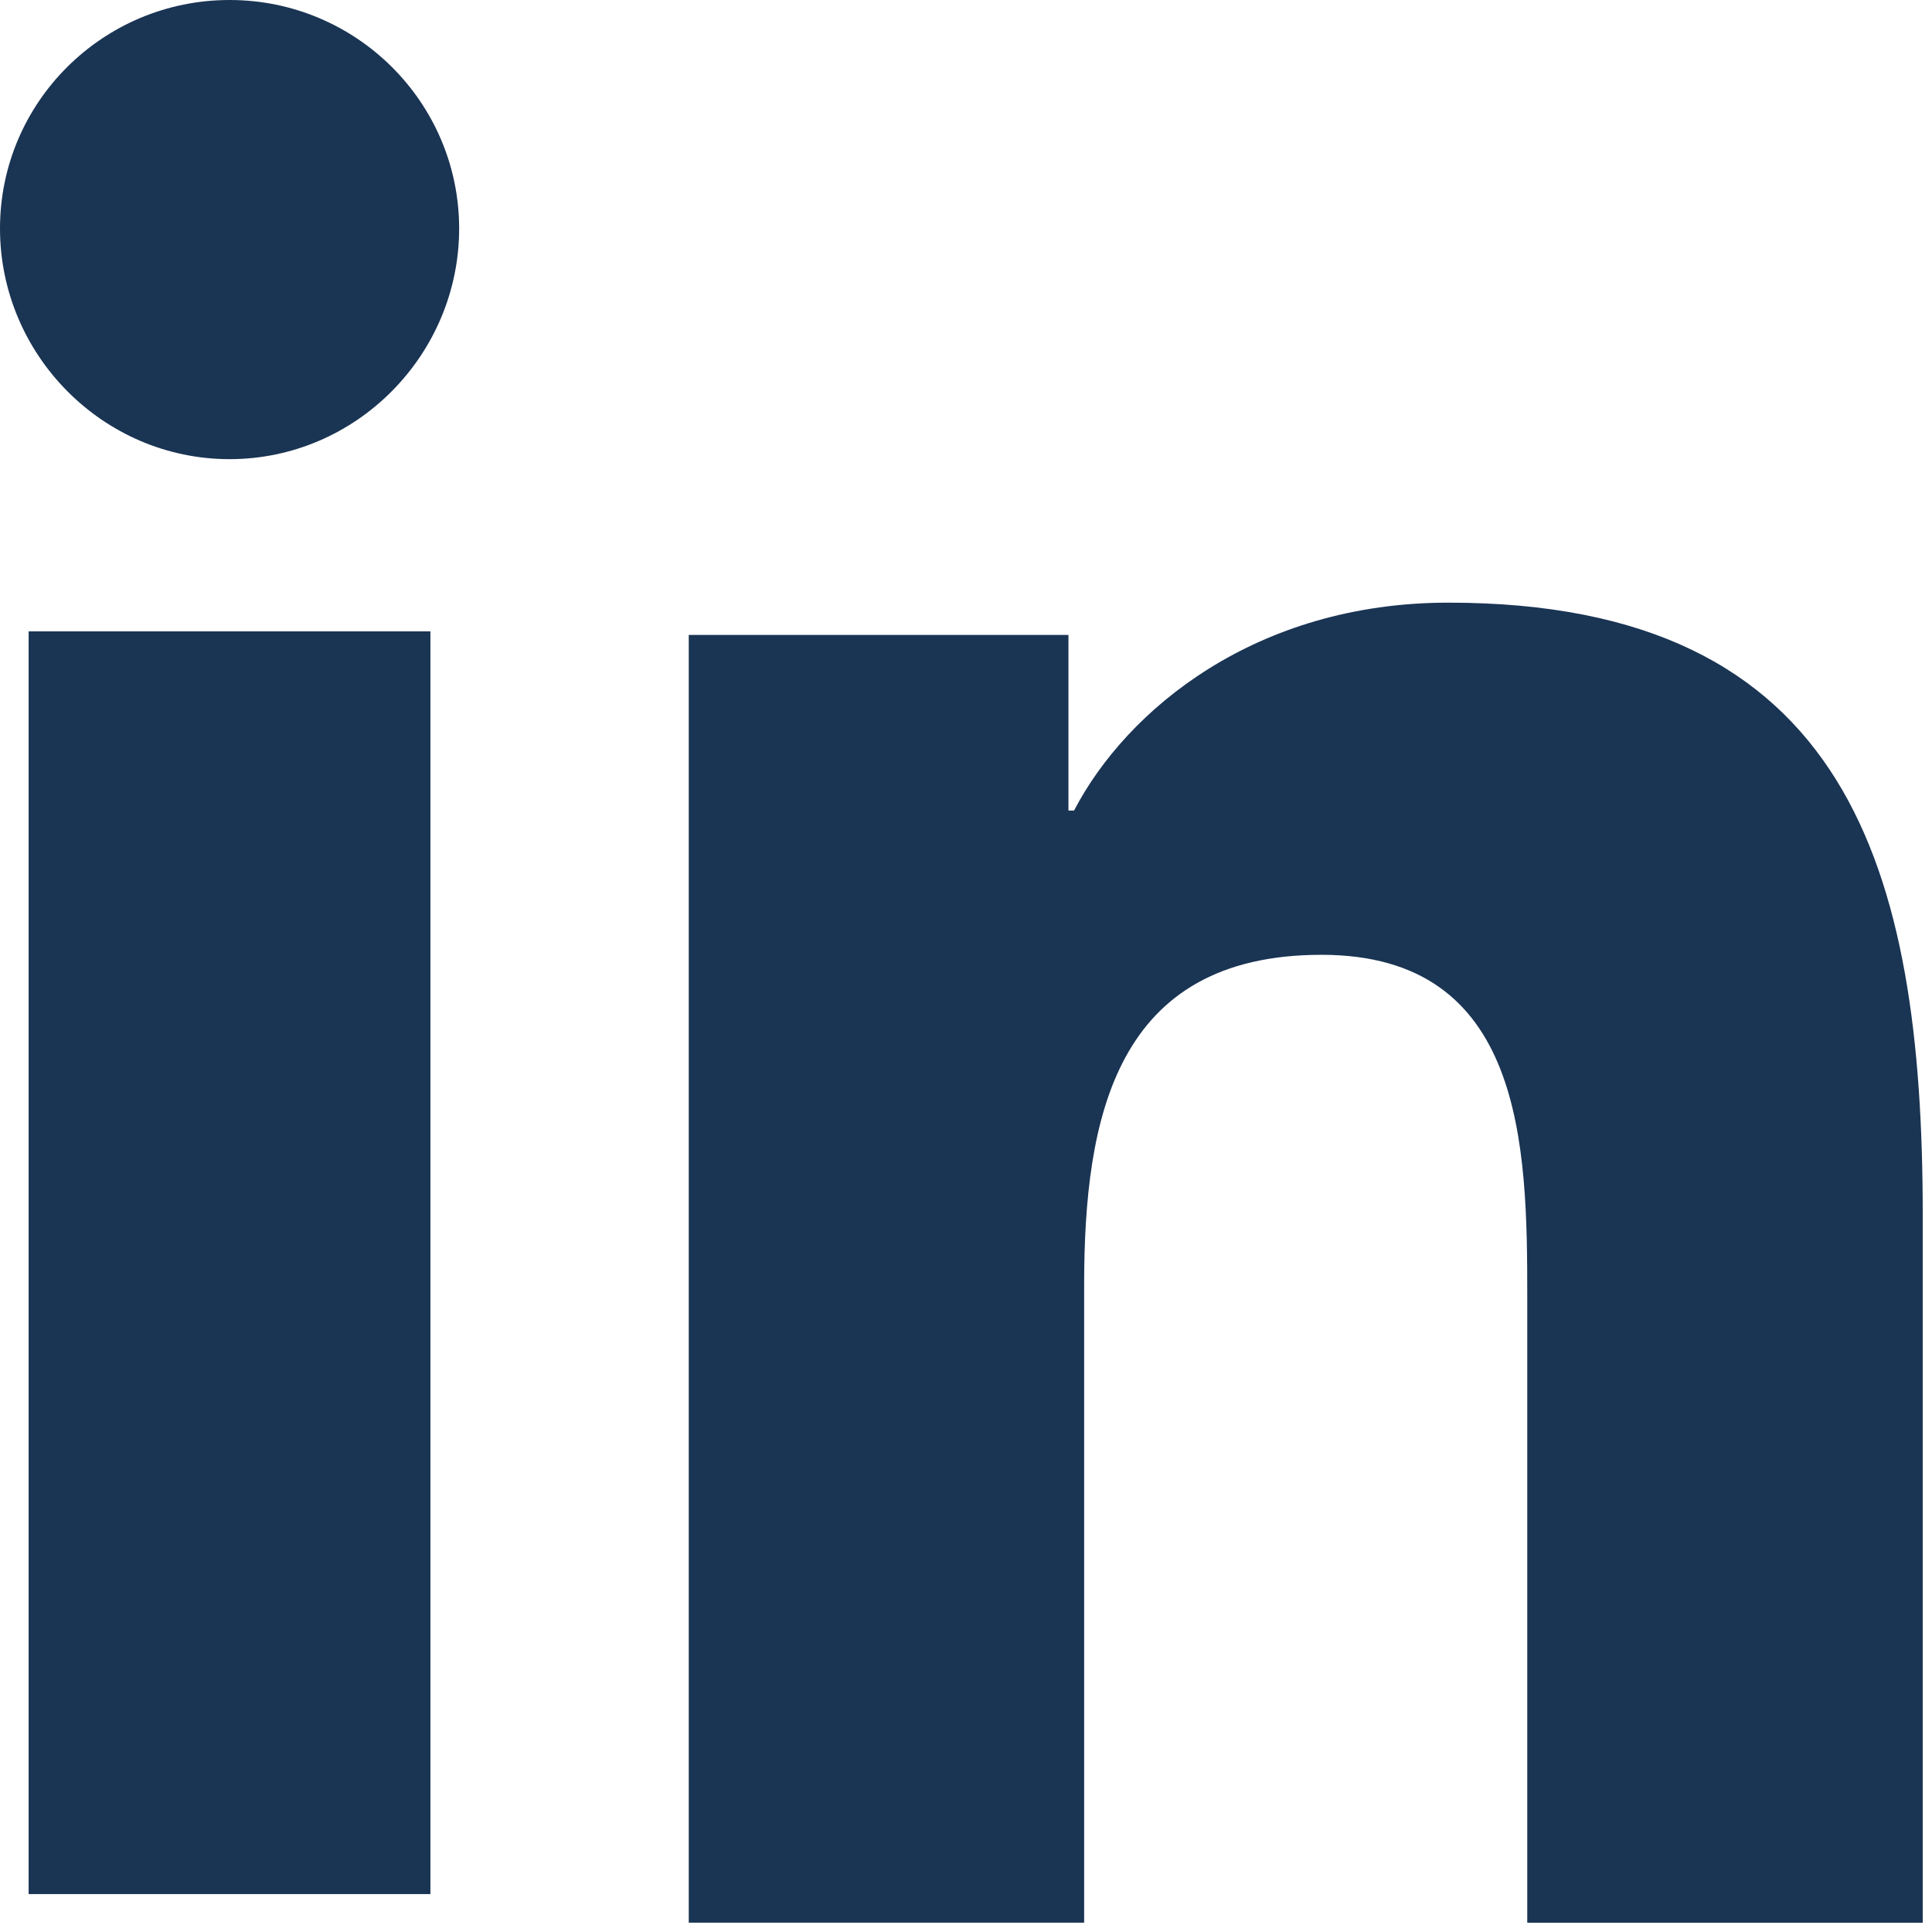
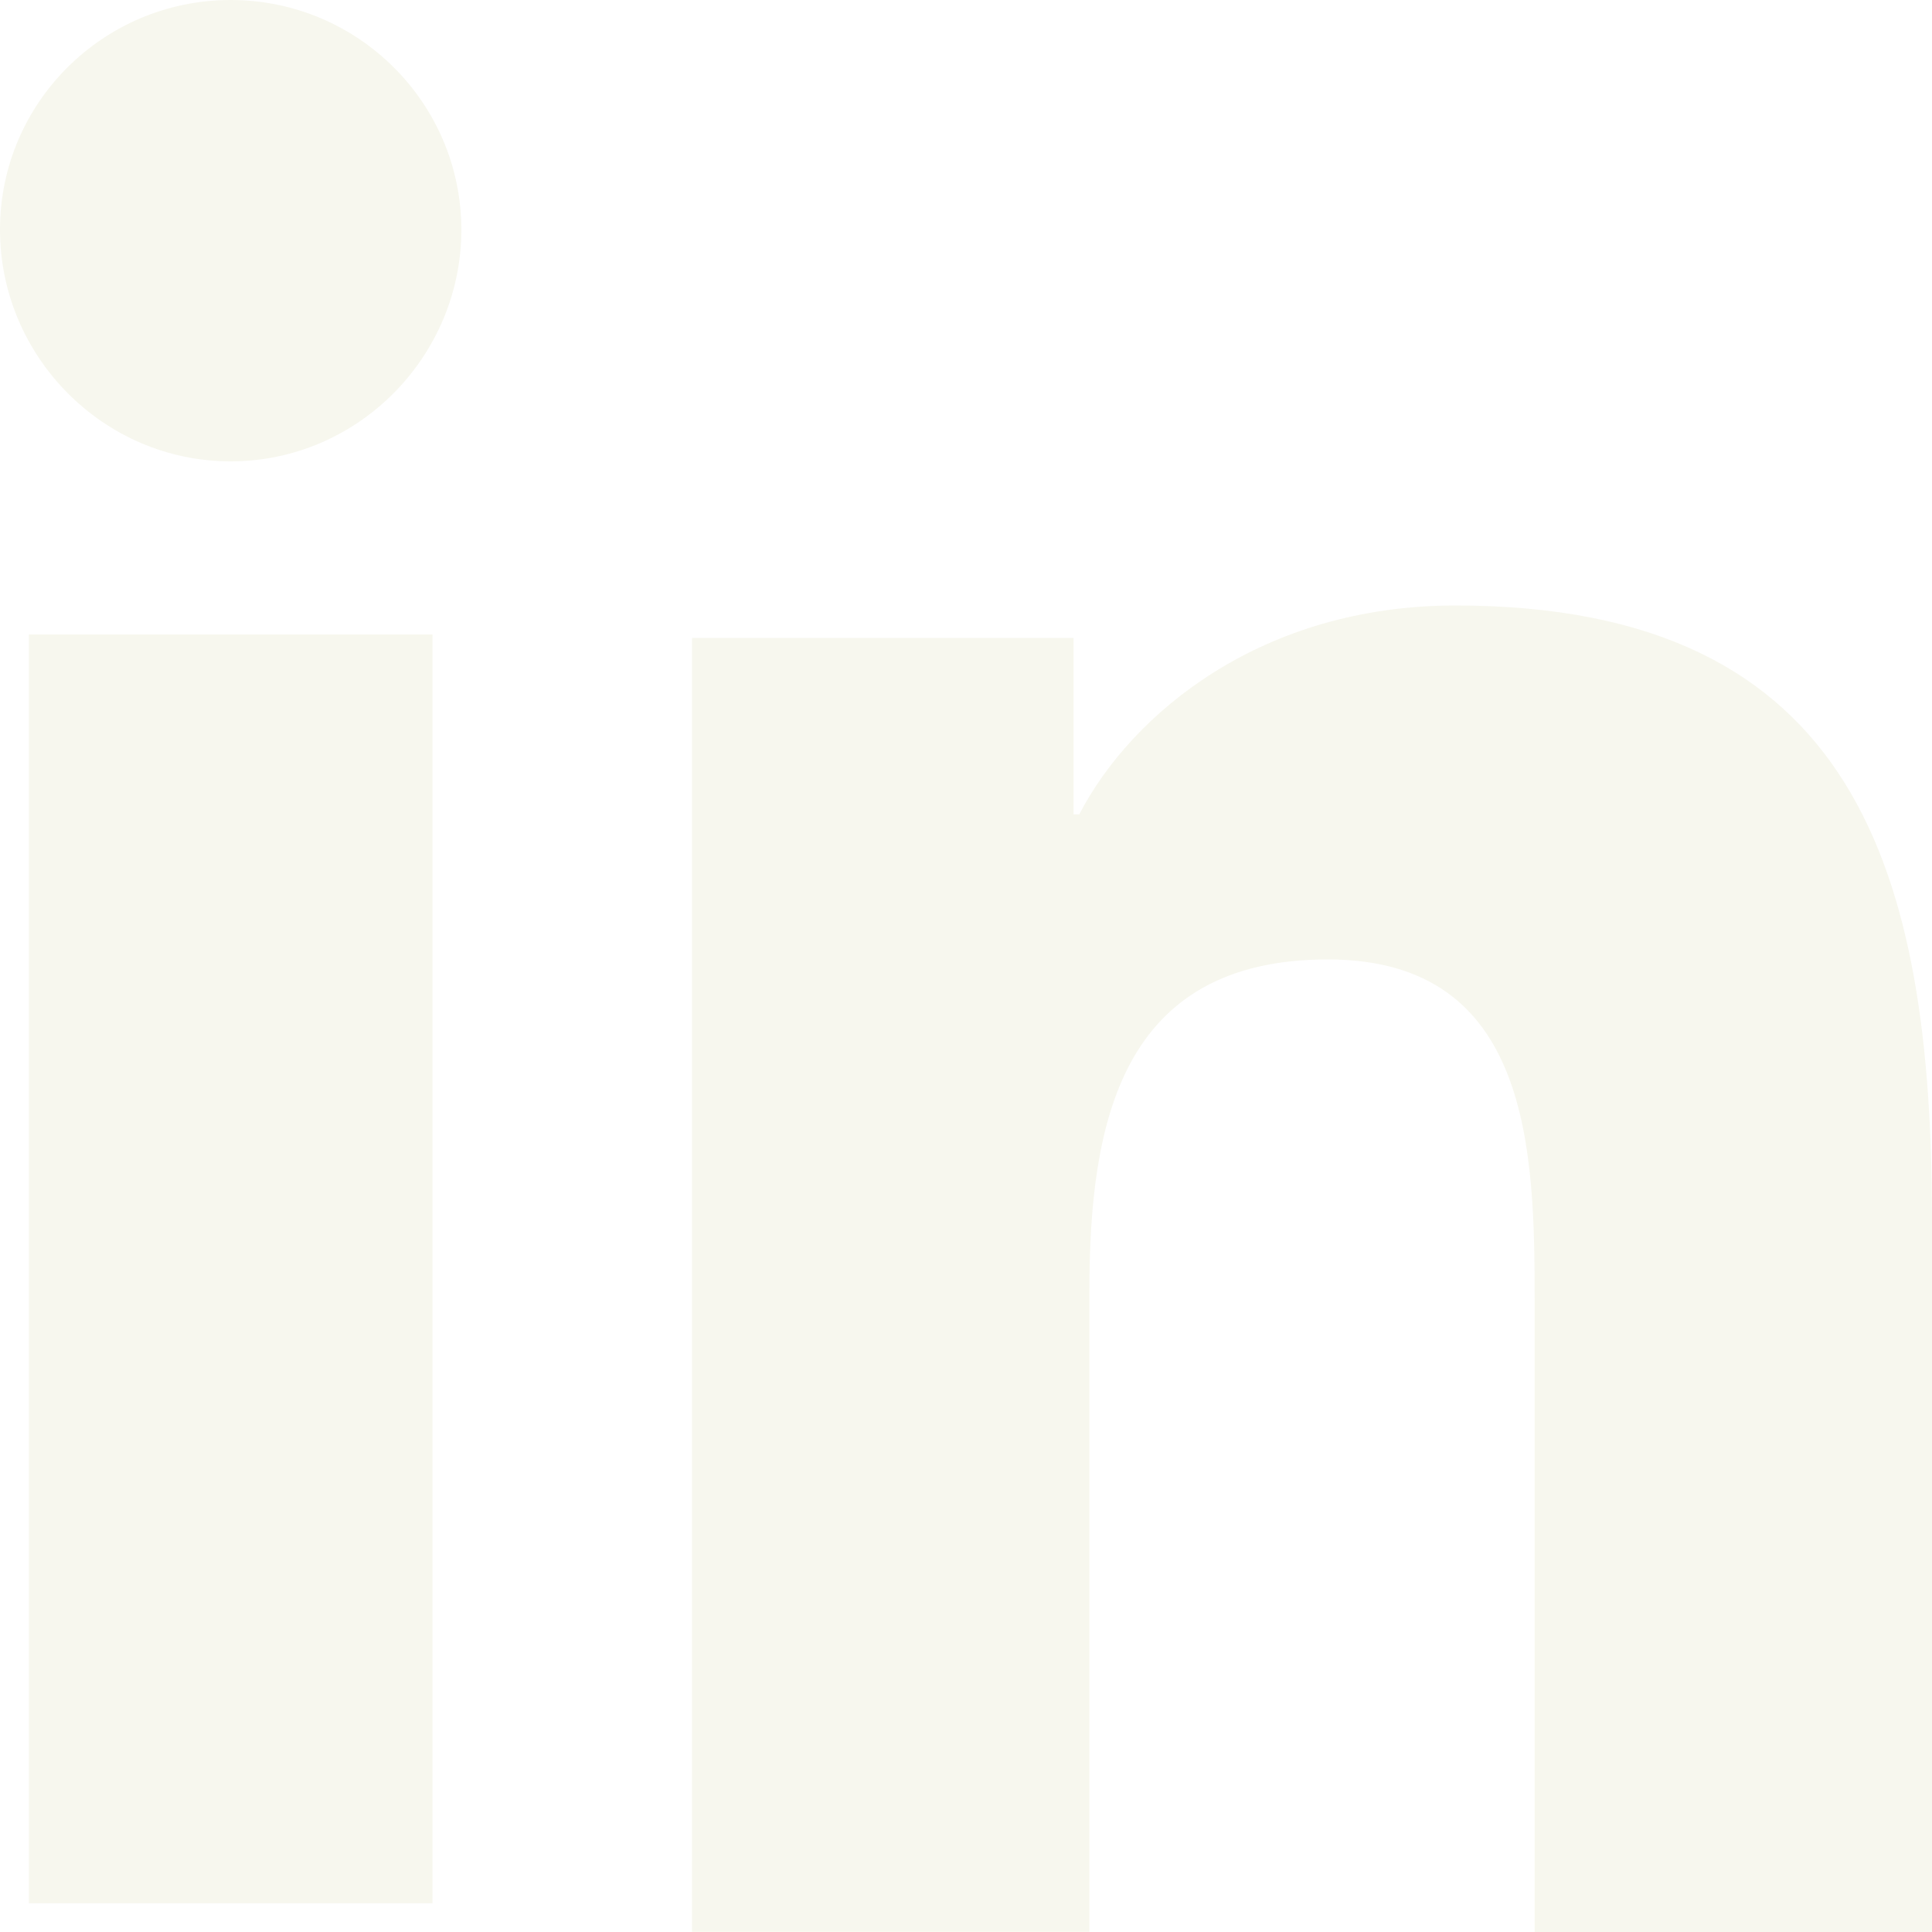
- <svg xmlns="http://www.w3.org/2000/svg" width="73" height="73" viewBox="0 0 73 73" fill="none">
-   <path d="M72.632 72.65V72.647H72.65V45.919C72.65 32.843 69.863 22.771 54.731 22.771C47.457 22.771 42.575 26.803 40.582 30.627H40.371V23.991H26.024V72.647H40.964V48.555C40.964 42.211 42.154 36.077 49.931 36.077C57.593 36.077 57.707 43.316 57.707 48.962V72.65H72.632Z" fill="#1A3453" />
-   <path d="M1.082 23.856H16.263V71.567H1.082V23.856Z" fill="#1A3453" />
-   <path d="M8.675 0C3.886 0 0 3.868 0 8.634C0 13.401 3.886 17.349 8.675 17.349C13.463 17.349 17.349 13.401 17.349 8.634C17.346 3.868 13.46 0 8.675 0V0Z" fill="#1A3453" />
+ <svg xmlns="http://www.w3.org/2000/svg" width="15" height="15" viewBox="0 0 15 15" fill="none">
+   <path d="M14.996 15V14.999H15V9.481C15 6.781 14.425 4.701 11.3 4.701C9.798 4.701 8.79 5.534 8.379 6.323H8.335V4.953H5.373V14.999H8.458V10.025C8.458 8.715 8.703 7.449 10.309 7.449C11.891 7.449 11.915 8.943 11.915 10.109V15H14.996Z" fill="#F7F7EE" />
+   <path d="M0.224 4.926H3.358V14.777H0.224V4.926Z" fill="#F7F7EE" />
+   <path d="M1.791 0C0.802 0 0 0.799 0 1.783C0 2.767 0.802 3.582 1.791 3.582C2.78 3.582 3.582 2.767 3.582 1.783C3.581 0.799 2.779 0 1.791 0V0Z" fill="#F7F7EE" />
</svg>
